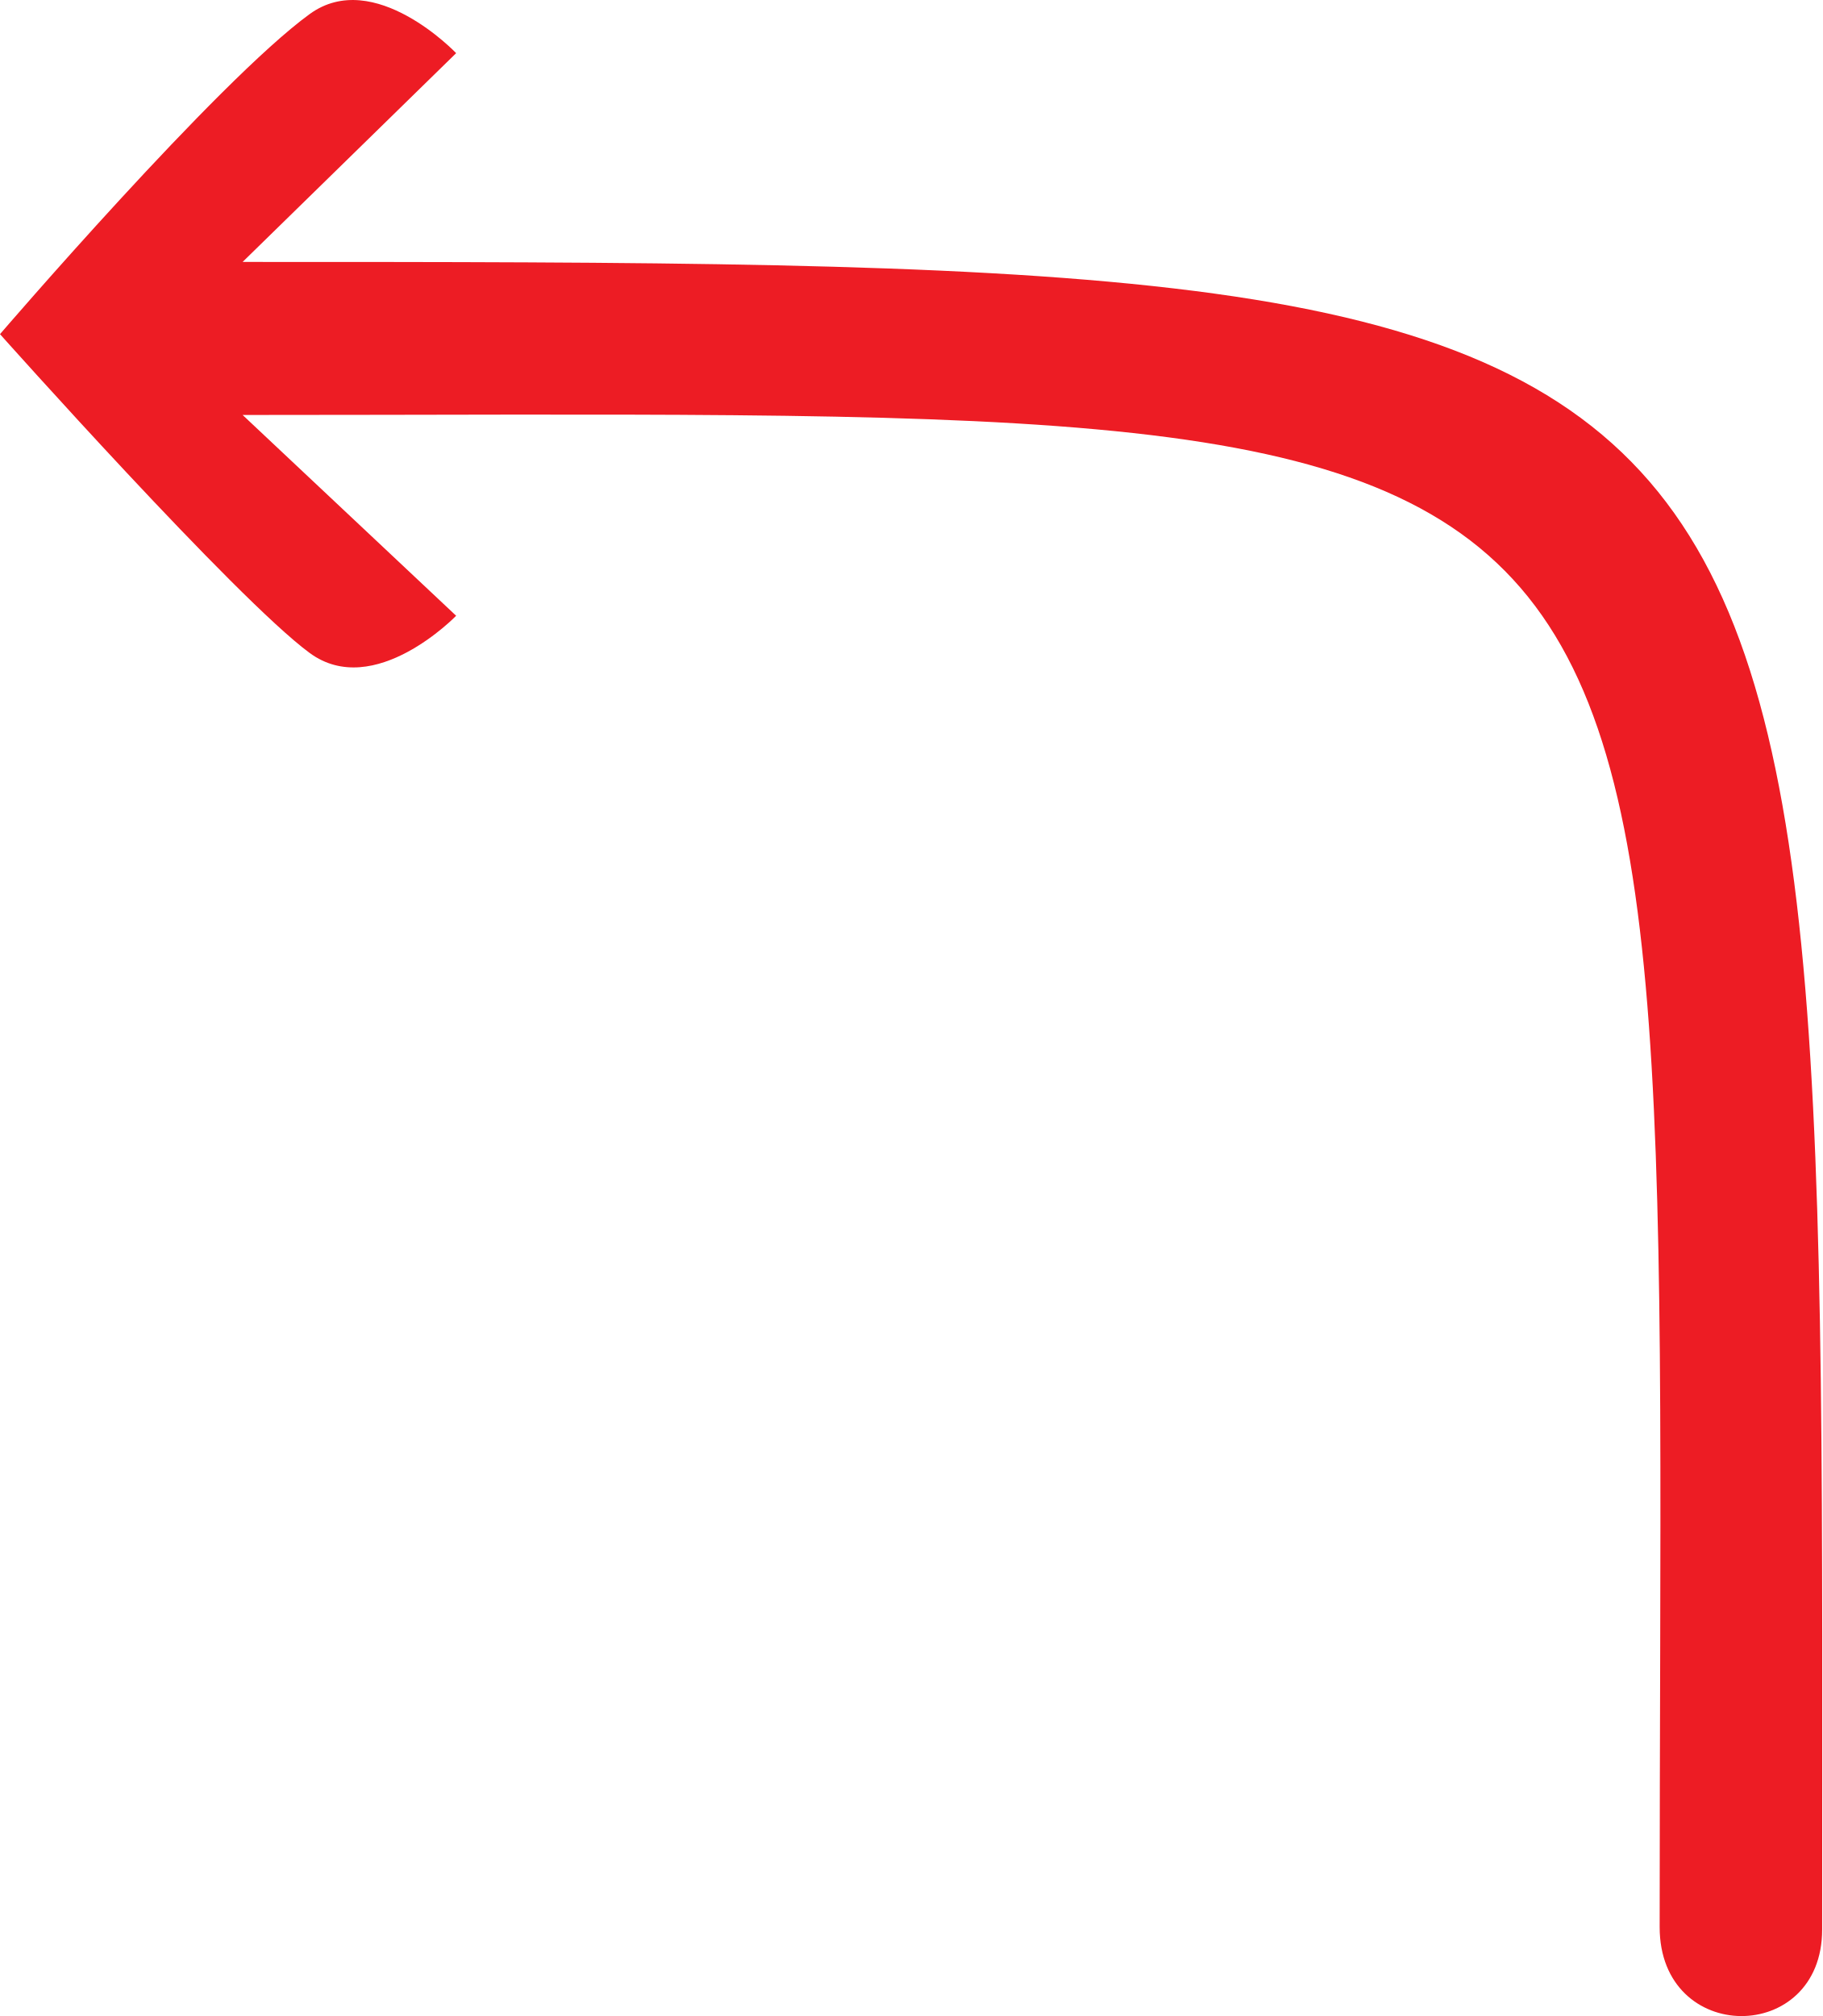
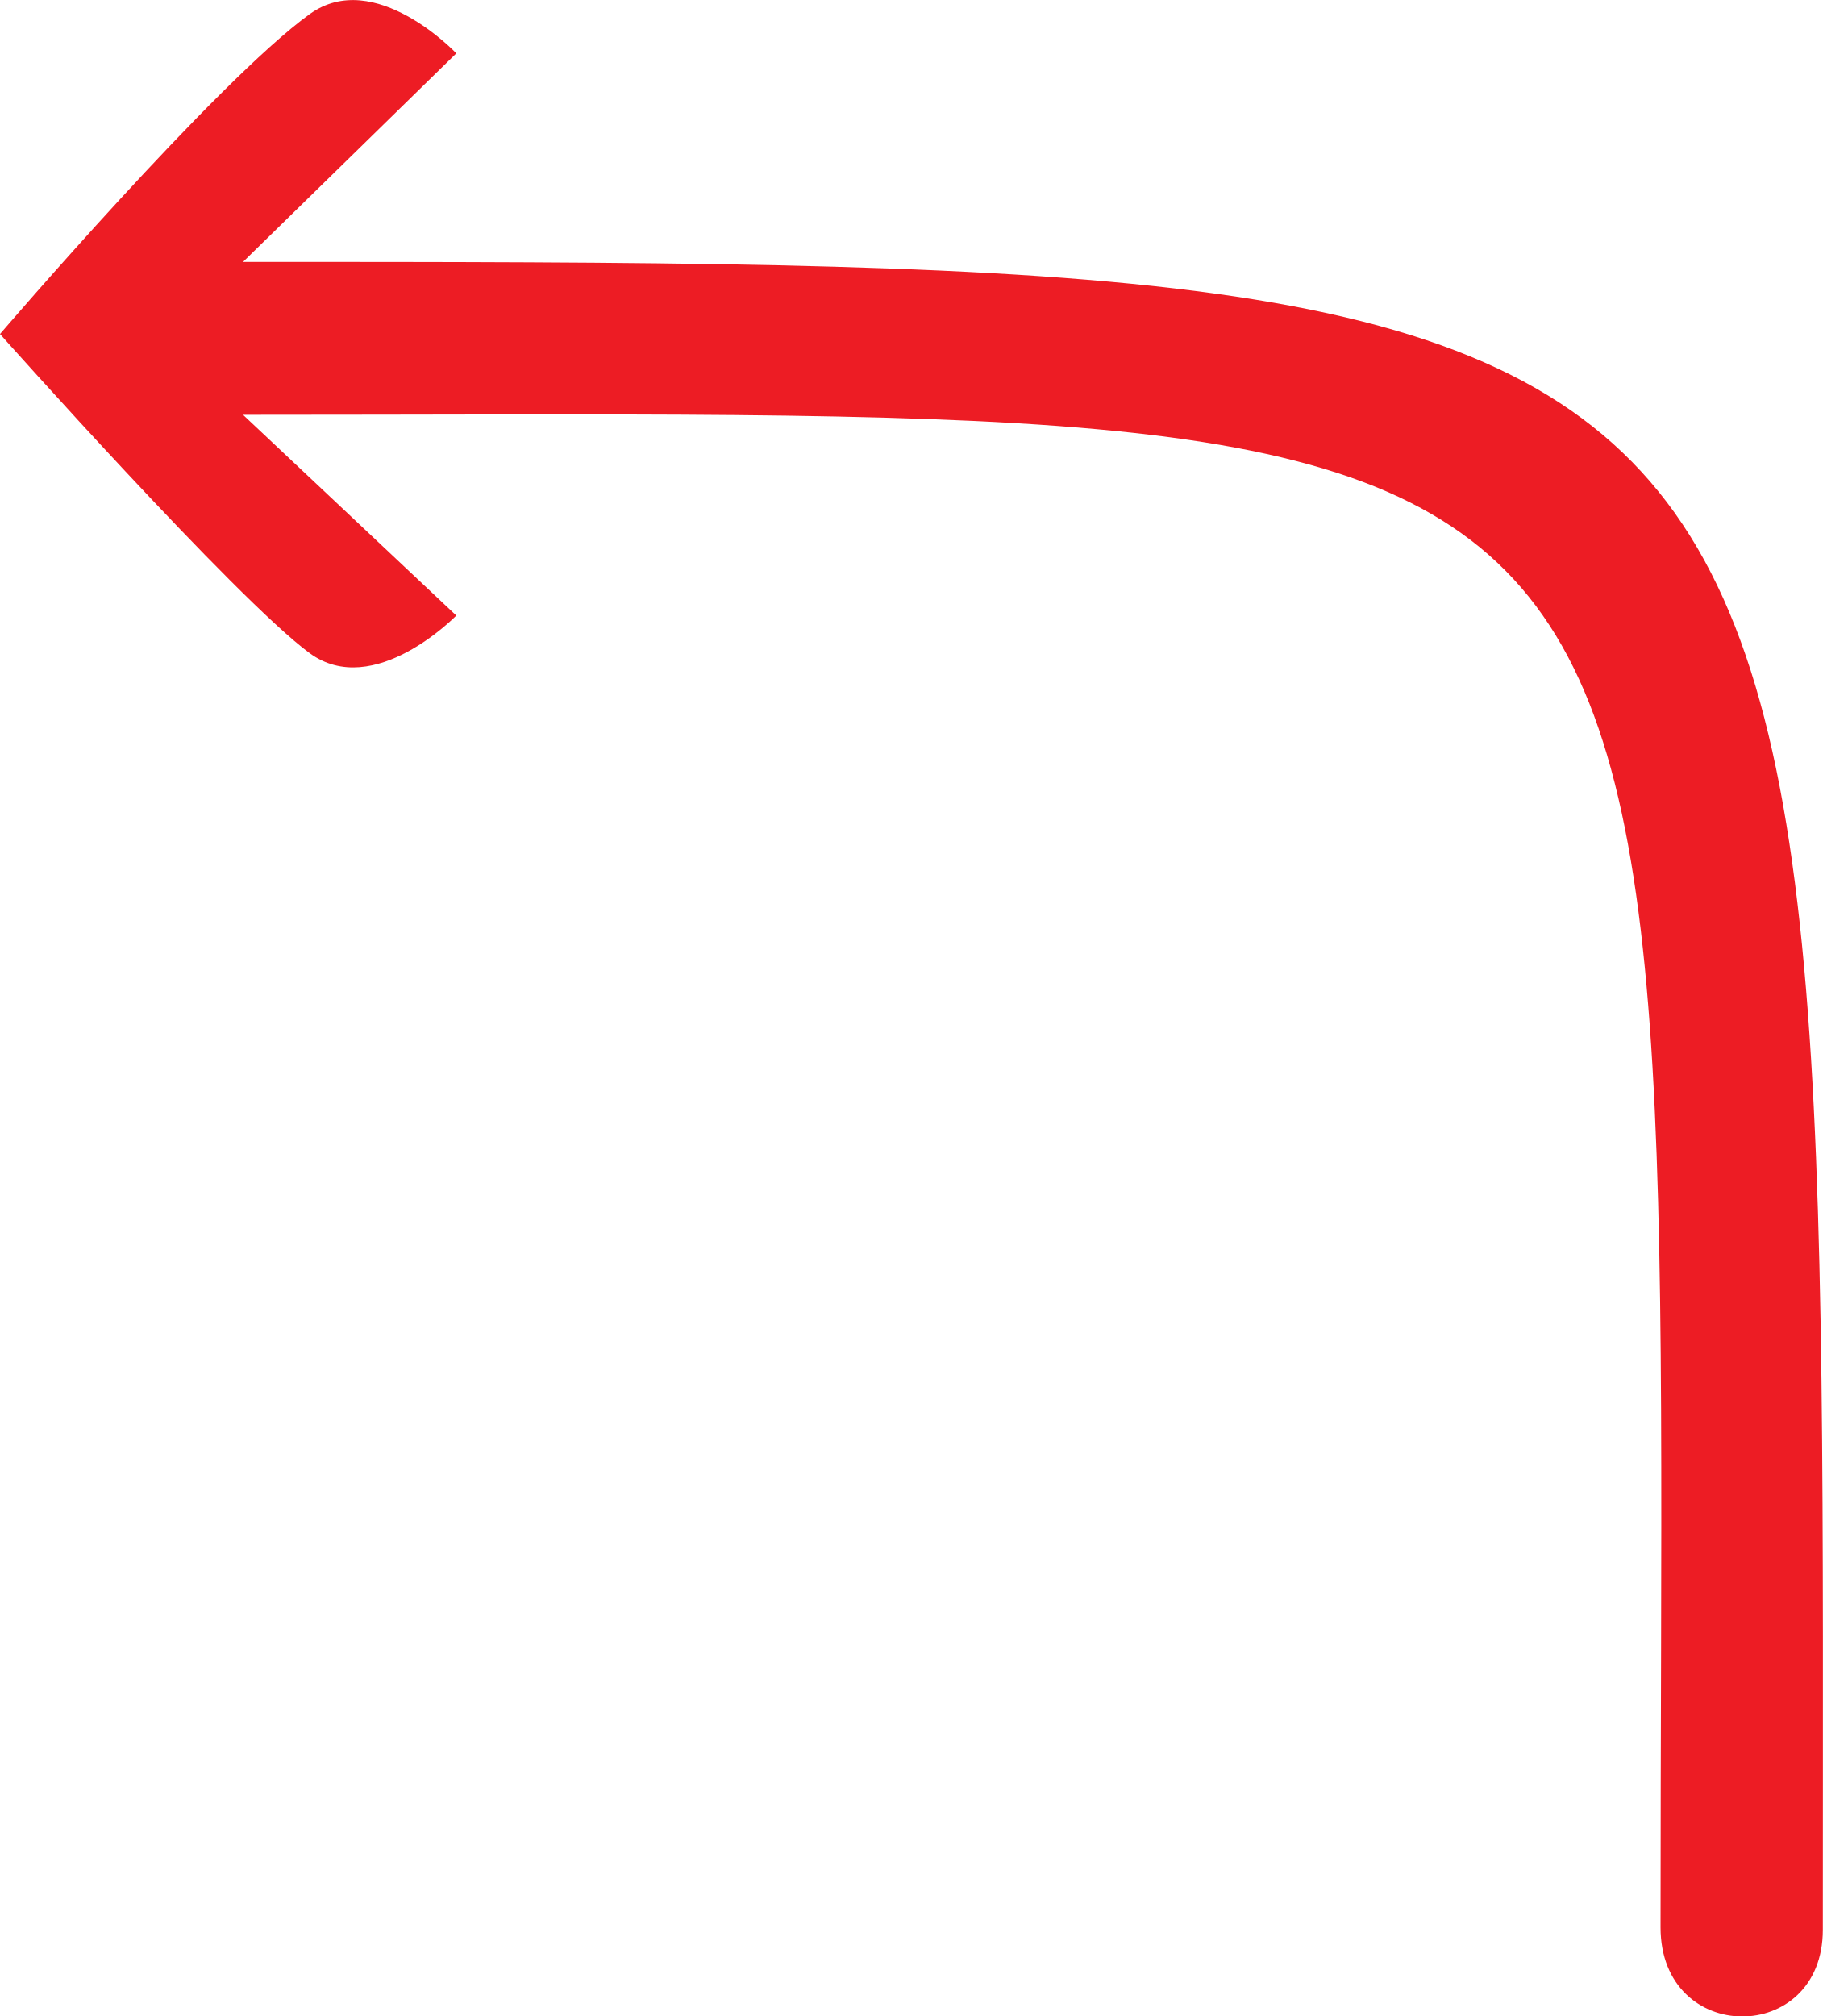
- <svg xmlns="http://www.w3.org/2000/svg" id="Layer_2" data-name="Layer 2" viewBox="0 0 232.47 257.14">
+ <svg xmlns="http://www.w3.org/2000/svg" id="Layer_2" data-name="Layer 2" viewBox="0 0 23.25 25.71">
  <defs>
    <style>
      .cls-1 {
        fill: #ed1c24;
      }
    </style>
  </defs>
  <g id="Layer_1-2" data-name="Layer 1">
-     <path class="cls-1" d="m232.45,246.11c0-212.34,5.37-212.7-201.5-212.7L58.19,6.78s-10.44-10.98-18.68-4.99C27.75,10.33,0,42.62,0,42.62c0,0,30.12,33.78,39.51,40.67,8.24,6.05,18.68-4.75,18.68-4.75l-27.24-25.61c191.09,0,180.77-8.42,180.77,192.87,0,15.08,20.73,15.08,20.73.31Z" />
+     <path class="cls-1" d="m23.25,24.61c0-21.23.54-21.27-20.15-21.27L5.82.68s-1.04-1.1-1.87-.5C2.77,1.03,0,4.26,0,4.26c0,0,3.01,3.38,3.95,4.07.82.6,1.87-.48,1.87-.48l-2.72-2.56c19.11,0,18.08-.84,18.08,19.29,0,1.51,2.07,1.51,2.07.03Z" />
  </g>
</svg>
